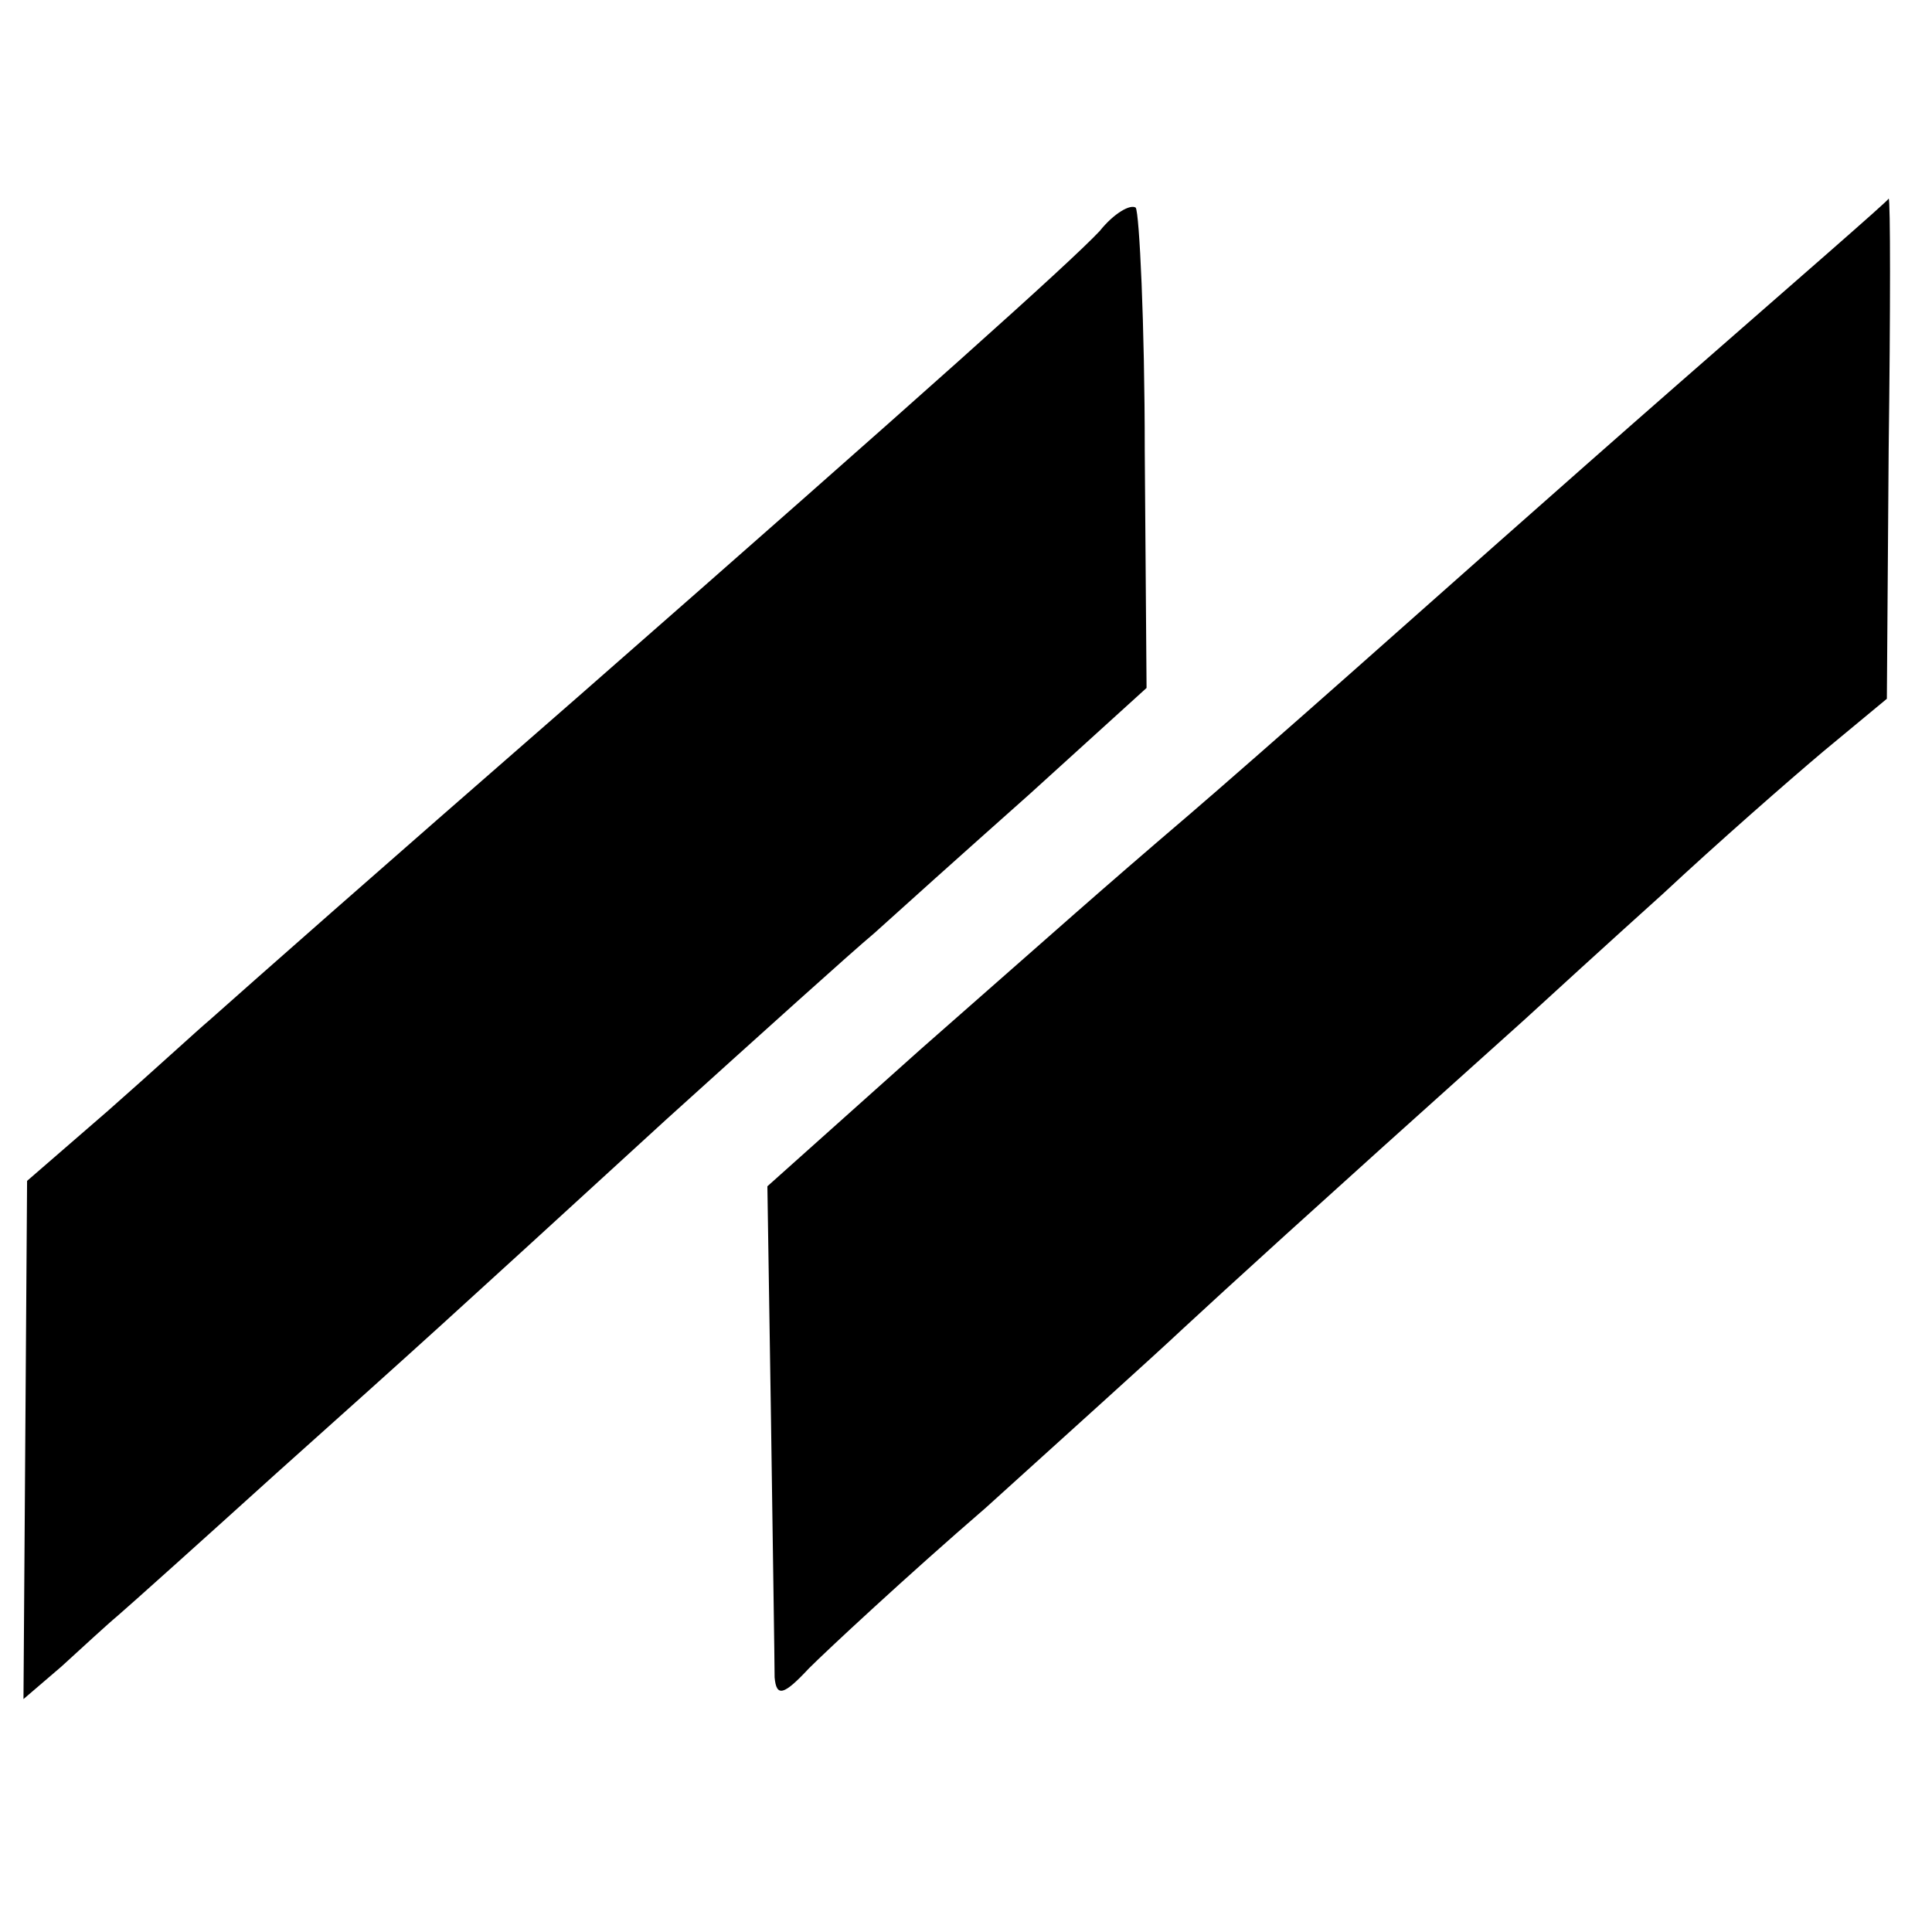
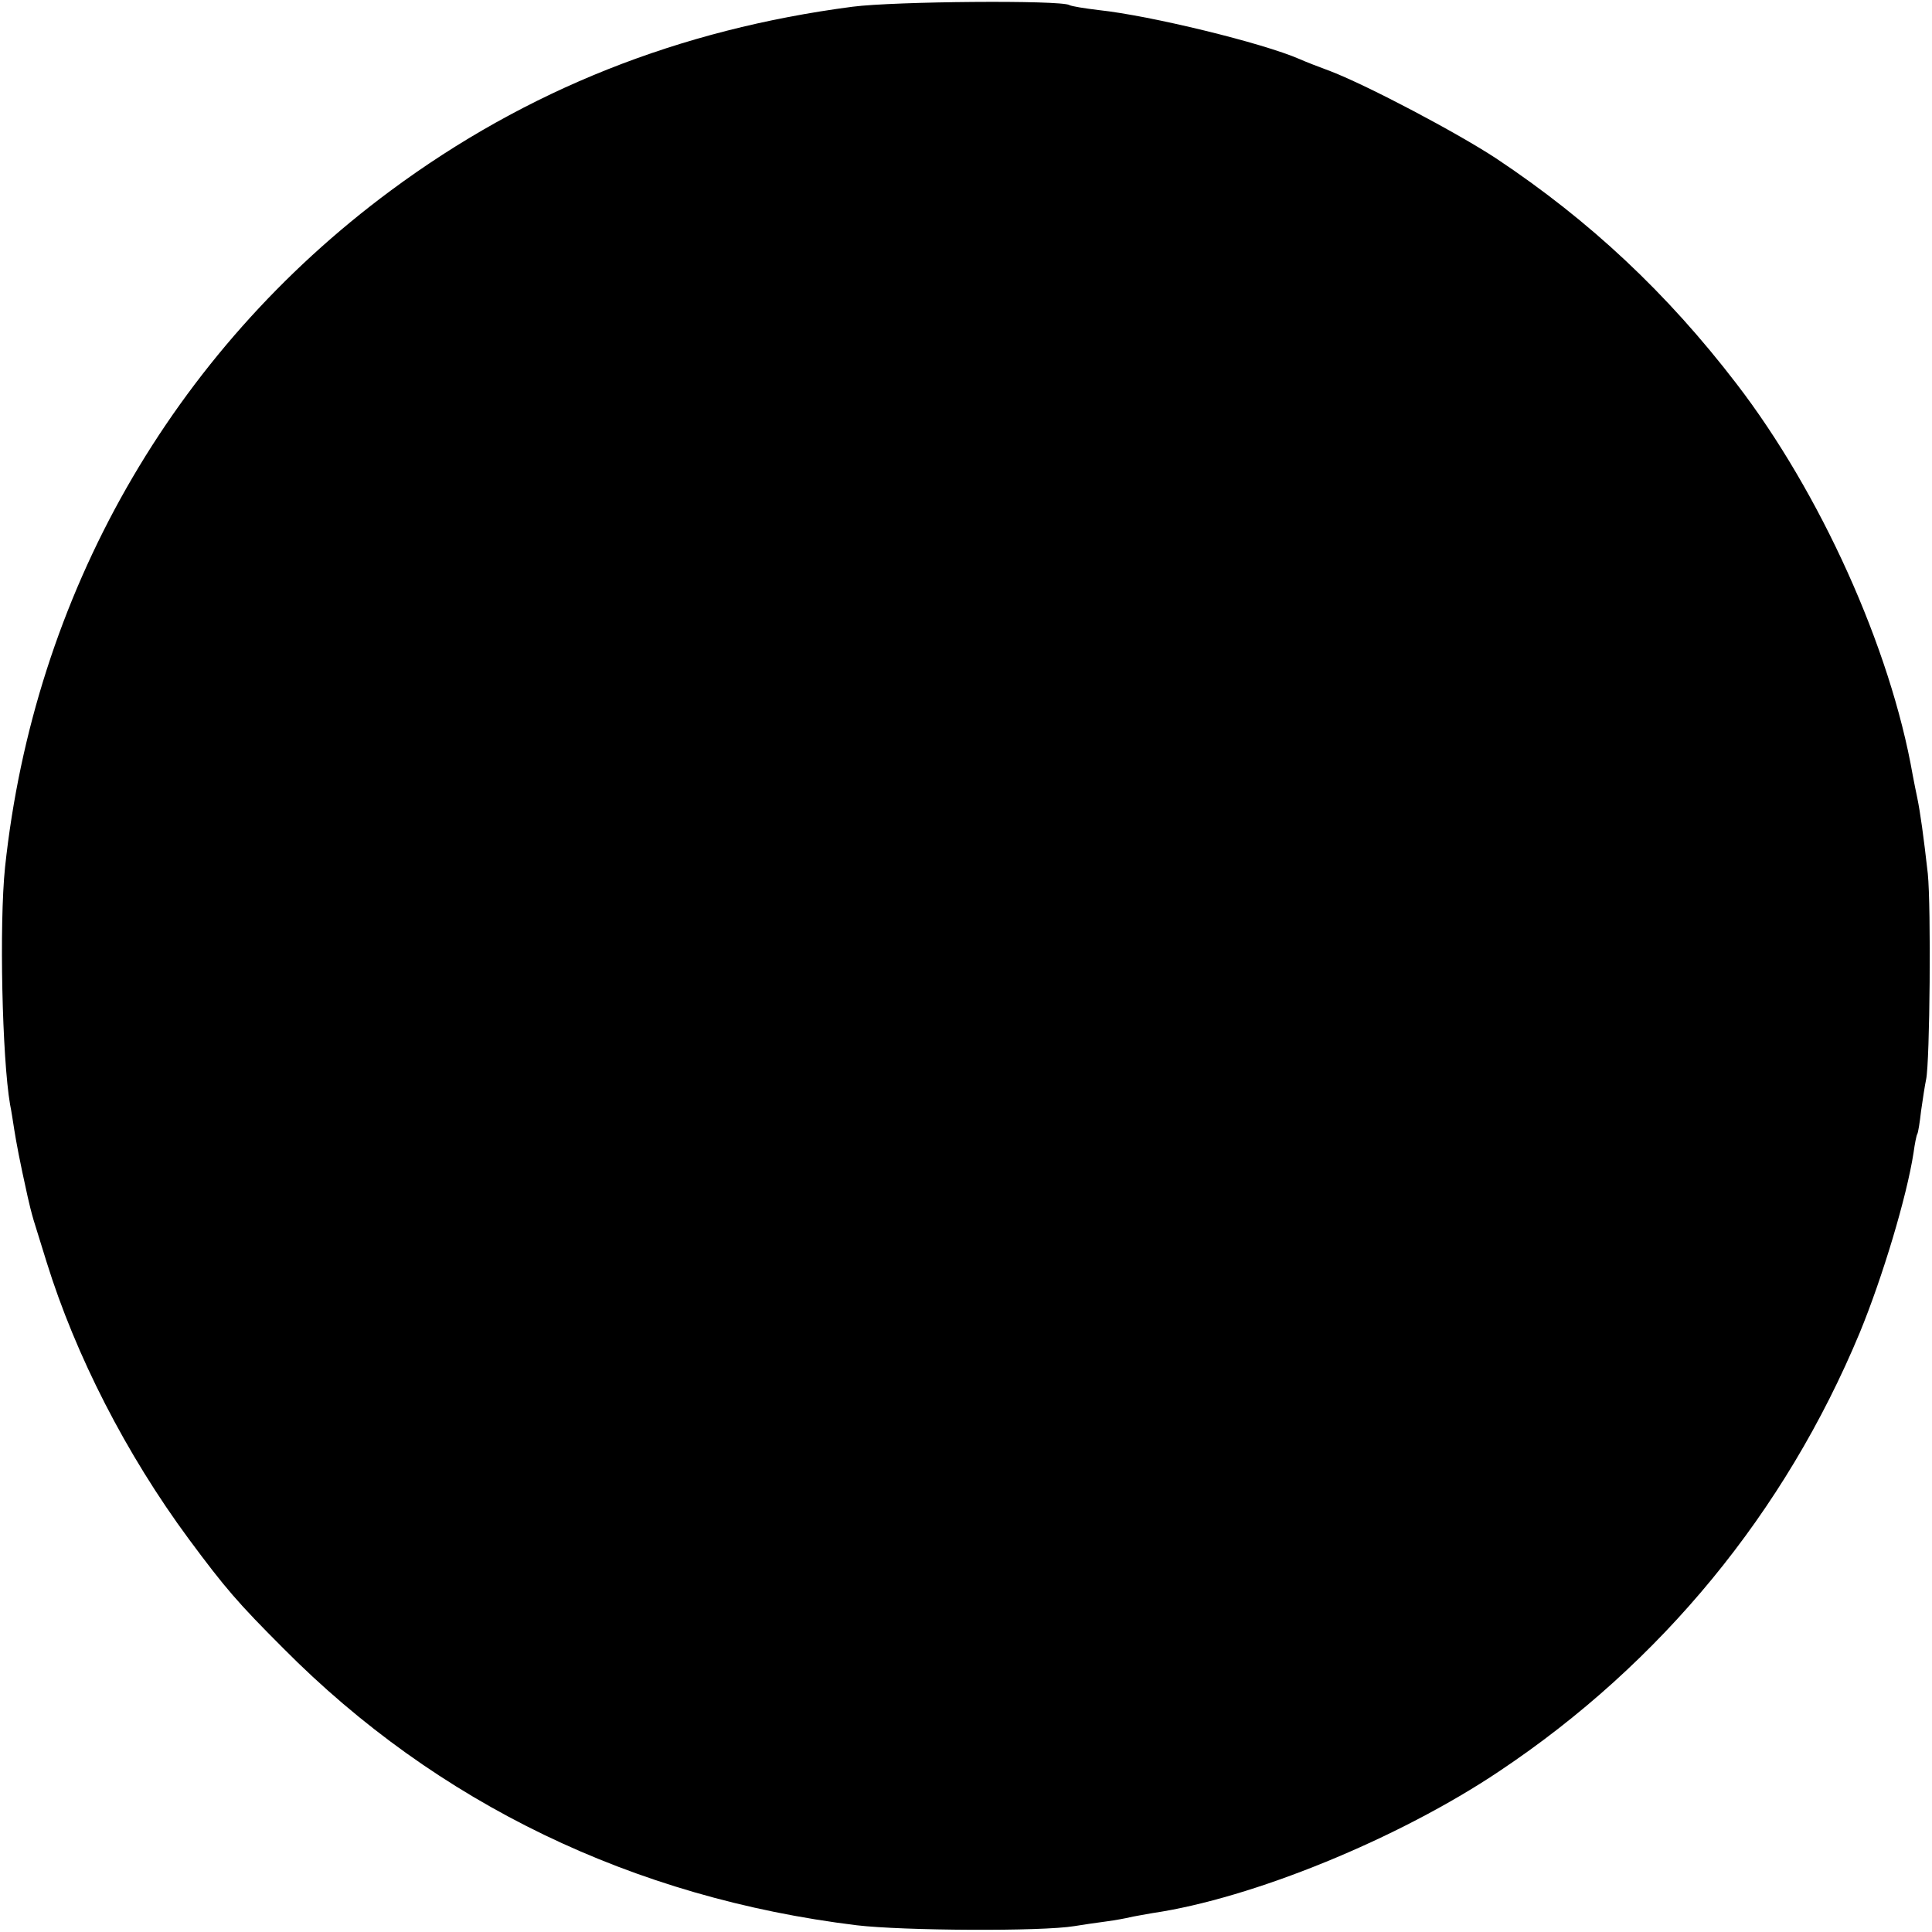
- <svg xmlns="http://www.w3.org/2000/svg" version="1.0" width="107pt" height="107pt" viewBox="0 0 107 107" preserveAspectRatio="xMidYMid meet">
-   <g transform="translate(0,107) scale(0.1,-0.1)" fill="#000000" stroke="none">
-     <path d="M609 942 c-17 -18 -95 -88 -289 -258 -117 -102 -177 -155 -204 -179 -6 -5 -31 -28 -56 -50 l-45 -39 -1 -144 -1 -143 21 18 c11 10 25 23 31 28 7 6 46 41 88 79 86 77 86 77 216 196 52 47 103 93 115 103 11 10 50 45 86 77 l65 59 -1 131 c0 71 -3 132 -5 135 -3 2 -12 -3 -20 -13z" />
-     <path d="M929 857 c-64 -56 -145 -128 -180 -159 -35 -31 -75 -66 -89 -78 -55 -47 -68 -59 -150 -131 l-85 -76 2 -129 c1 -71 2 -135 2 -143 1 -11 5 -10 19 5 10 10 54 51 98 89 43 39 92 83 109 99 26 24 63 58 189 171 12 11 47 43 77 70 30 28 70 63 89 79 l35 29 1 138 c1 77 1 139 0 139 0 -1 -53 -47 -117 -103z" />
+ <svg xmlns="http://www.w3.org/2000/svg" version="1.0" width="460pt" height="460pt" viewBox="0 0 460 460" preserveAspectRatio="xMidYMid meet">
+   <g transform="translate(0,460) scale(0.1,-0.1)" fill="#000000" stroke="none">
+     <path d="M2030 4584 c-413 -54 -776 -198 -1100 -438 -521 -386 -849 -963 -918 -1611 -14 -135 -7 -454 12 -565 3 -14 7 -41 10 -60 5 -31 12 -70 32 -160 3 -14 9 -38 14 -55 5 -16 19 -61 31 -100 69 -222 189 -457 339 -660 86 -116 116 -151 225 -260 366 -369 833 -594 1365 -659 110 -13 440 -15 518 -2 18 3 52 8 75 11 23 3 49 8 57 10 8 2 32 6 54 10 238 35 586 177 826 338 385 257 680 616 858 1044 54 131 112 324 128 428 3 22 7 42 9 45 2 3 6 28 9 55 4 28 9 61 12 75 9 43 12 411 4 490 -10 89 -18 146 -25 180 -3 14 -8 39 -11 55 -53 303 -220 672 -420 932 -165 215 -348 387 -572 536 -93 61 -303 172 -393 207 -30 11 -63 24 -74 29 -89 39 -357 104 -479 117 -33 4 -65 9 -70 12 -21 12 -415 9 -516 -4z" />
  </g>
</svg>
